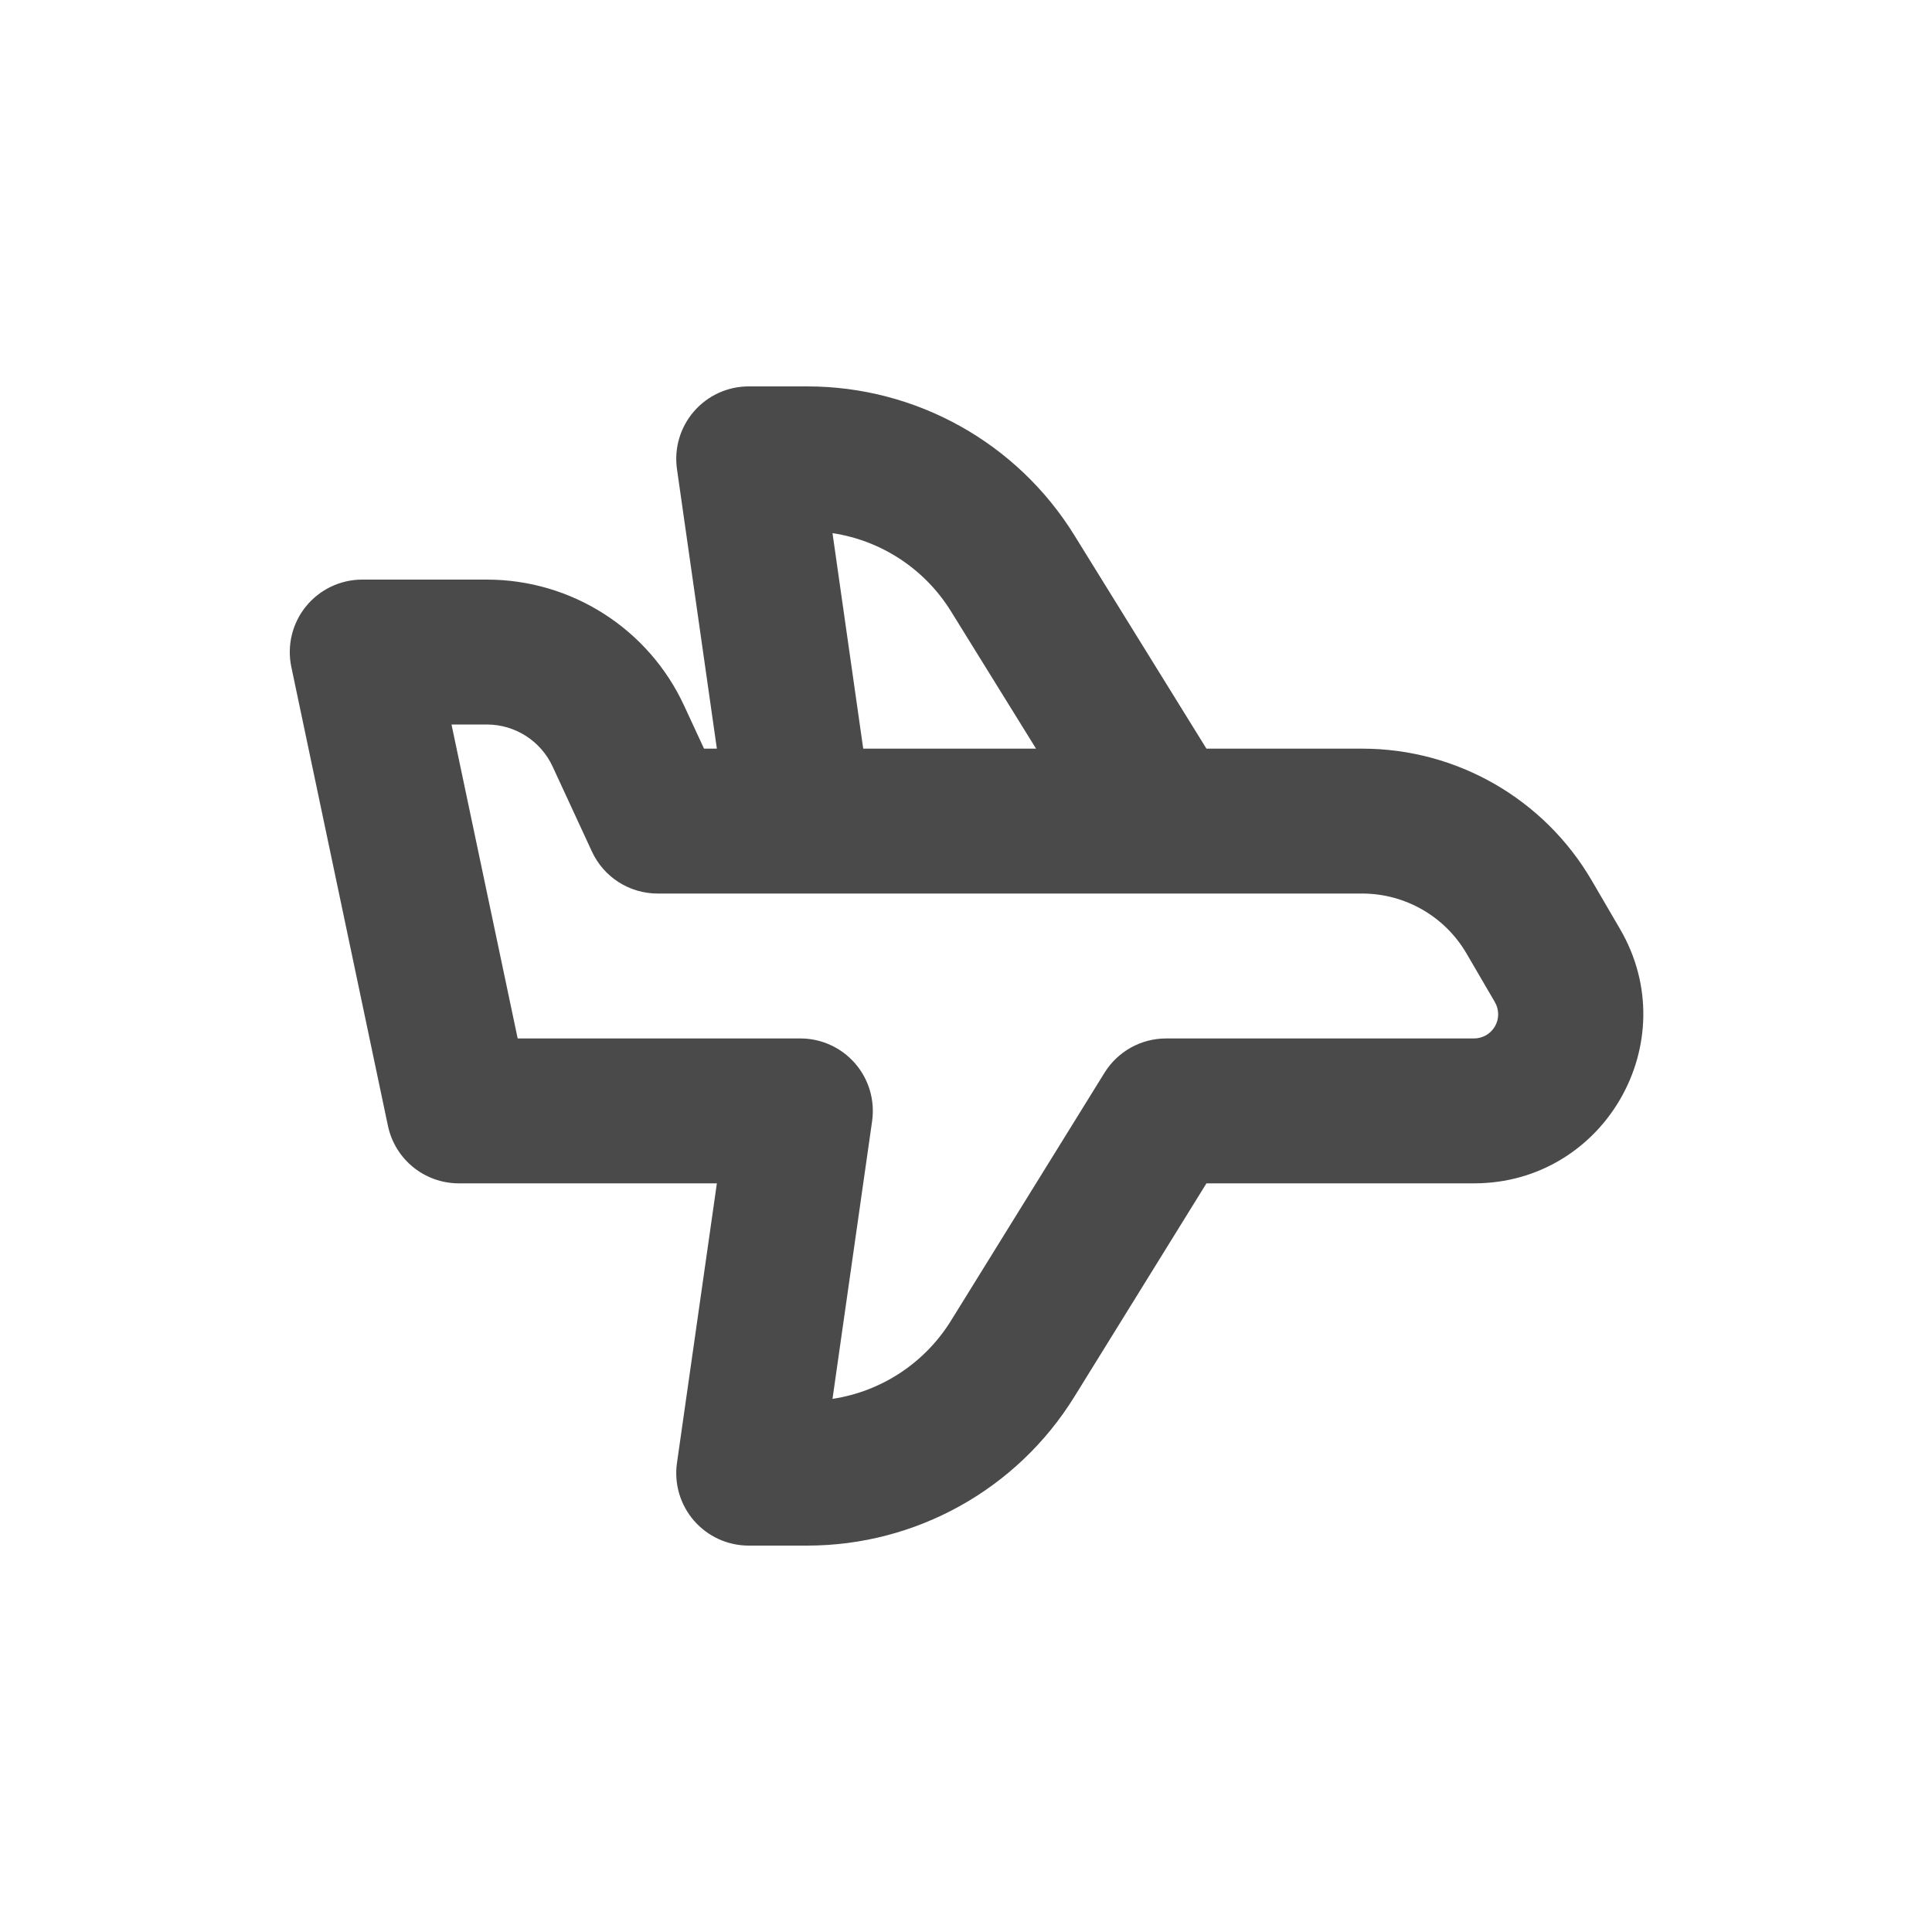
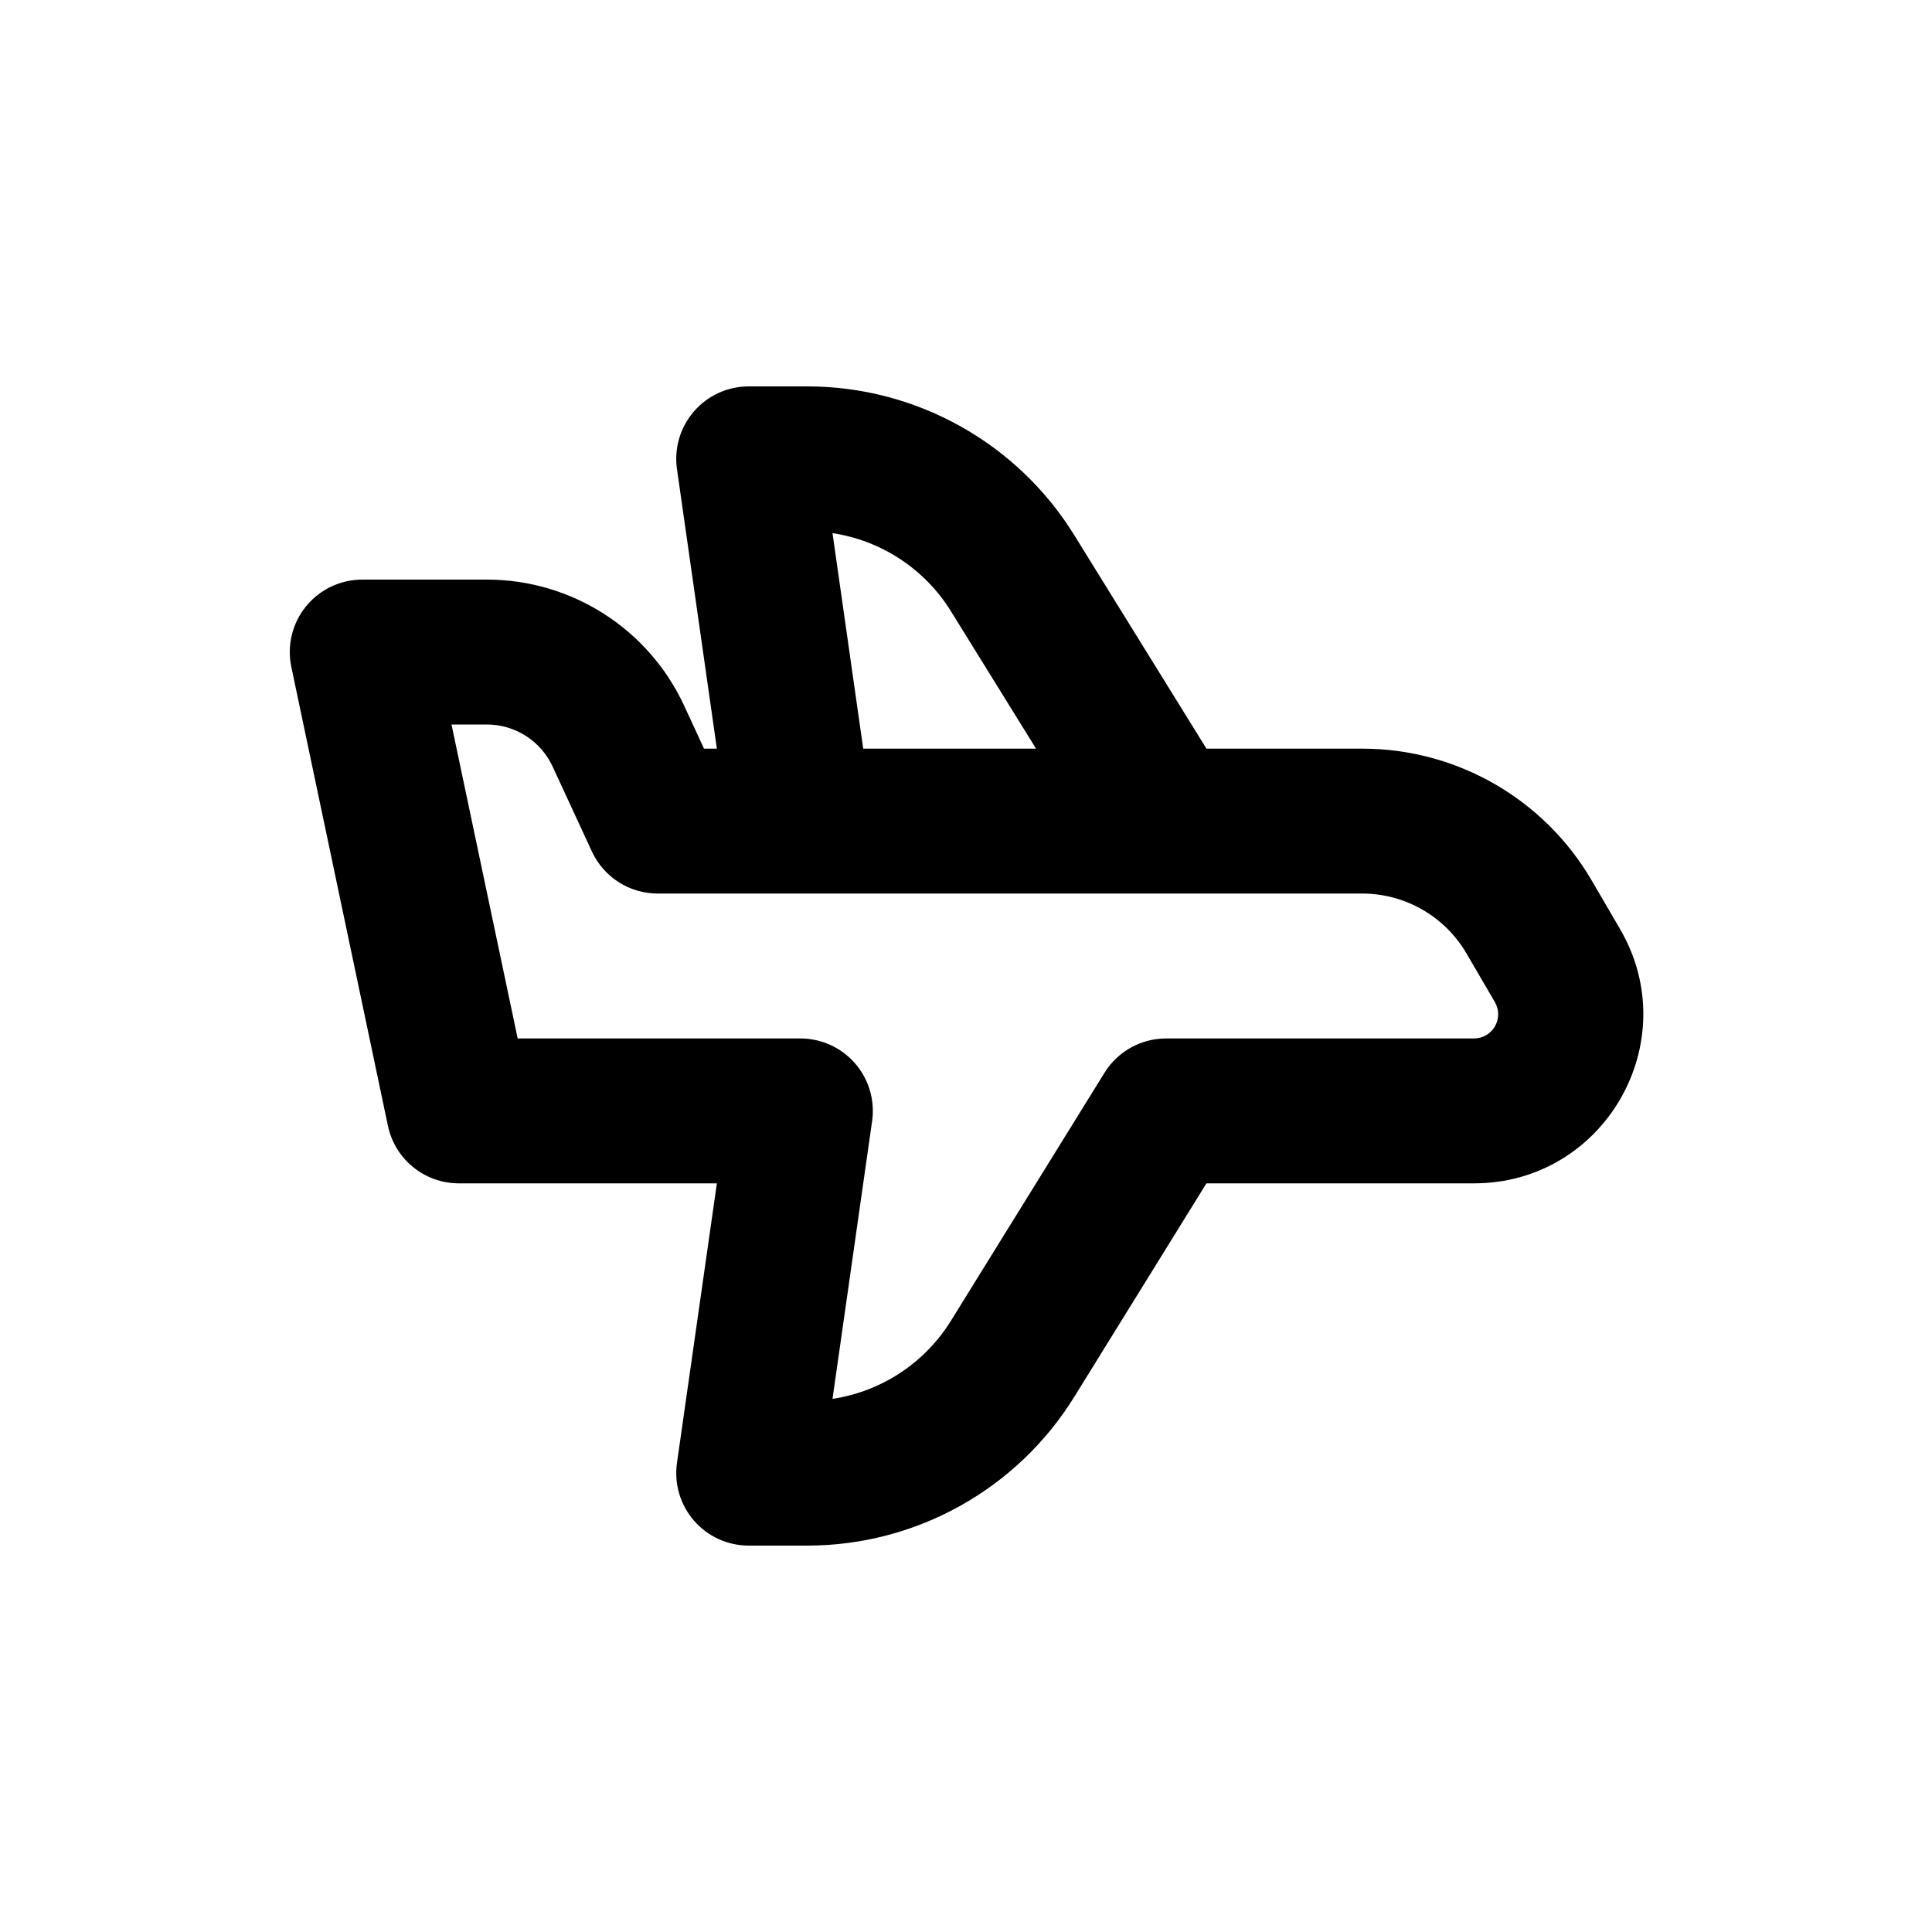
- <svg xmlns="http://www.w3.org/2000/svg" viewBox="0 0 20 20">
-   <path fill-rule="evenodd" d="M15.259 12.25c1.35 0 2.192-1.465 1.512-2.632l-.294-.504a2.75 2.75 0 0 0-2.376-1.364h-1.612l-1.368-2.21a3.25 3.25 0 0 0-2.764-1.54h-.607a.75.75 0 0 0-.742.856l.413 2.894h-.133l-.205-.443a2.25 2.25 0 0 0-2.043-1.307h-1.29a.75.75 0 0 0-.734.905l1 4.75a.75.75 0 0 0 .734.595h2.671l-.413 2.894a.75.75 0 0 0 .742.856h.607a3.25 3.25 0 0 0 2.764-1.54l1.368-2.21h2.77Zm-4.534-4.5-.88-1.421a1.75 1.75 0 0 0-1.227-.81l.318 2.231h1.79Zm-2.726 1.5h-1.191a.75.75 0 0 1-.681-.436l-.406-.878a.75.75 0 0 0-.68-.436h-.367l.685 3.25h2.927a.75.75 0 0 1 .742.856l-.41 2.875a1.75 1.75 0 0 0 1.227-.81l1.589-2.566a.75.75 0 0 1 .637-.355h3.188a.25.25 0 0 0 .216-.376l-.294-.504a1.25 1.25 0 0 0-1.08-.62h-6.102Z" fill="#4A4A4A" />
+ <svg xmlns="http://www.w3.org/2000/svg" viewBox="0 0 20 20" fill="currentColor">
+   <path fill-rule="evenodd" d="M15.259 12.25c1.35 0 2.192-1.465 1.512-2.632l-.294-.504a2.75 2.75 0 0 0-2.376-1.364h-1.612l-1.368-2.21a3.25 3.25 0 0 0-2.764-1.54h-.607a.75.75 0 0 0-.742.856l.413 2.894h-.133l-.205-.443a2.25 2.25 0 0 0-2.043-1.307h-1.29a.75.75 0 0 0-.734.905l1 4.75a.75.75 0 0 0 .734.595h2.671l-.413 2.894a.75.75 0 0 0 .742.856h.607a3.25 3.25 0 0 0 2.764-1.54l1.368-2.21h2.77Zm-4.534-4.5-.88-1.421a1.75 1.75 0 0 0-1.227-.81l.318 2.231h1.79Zm-2.726 1.5h-1.191a.75.75 0 0 1-.681-.436l-.406-.878a.75.75 0 0 0-.68-.436h-.367l.685 3.25h2.927a.75.75 0 0 1 .742.856l-.41 2.875a1.75 1.75 0 0 0 1.227-.81l1.589-2.566a.75.75 0 0 1 .637-.355h3.188a.25.25 0 0 0 .216-.376l-.294-.504a1.25 1.25 0 0 0-1.08-.62h-6.102Z" />
</svg>
